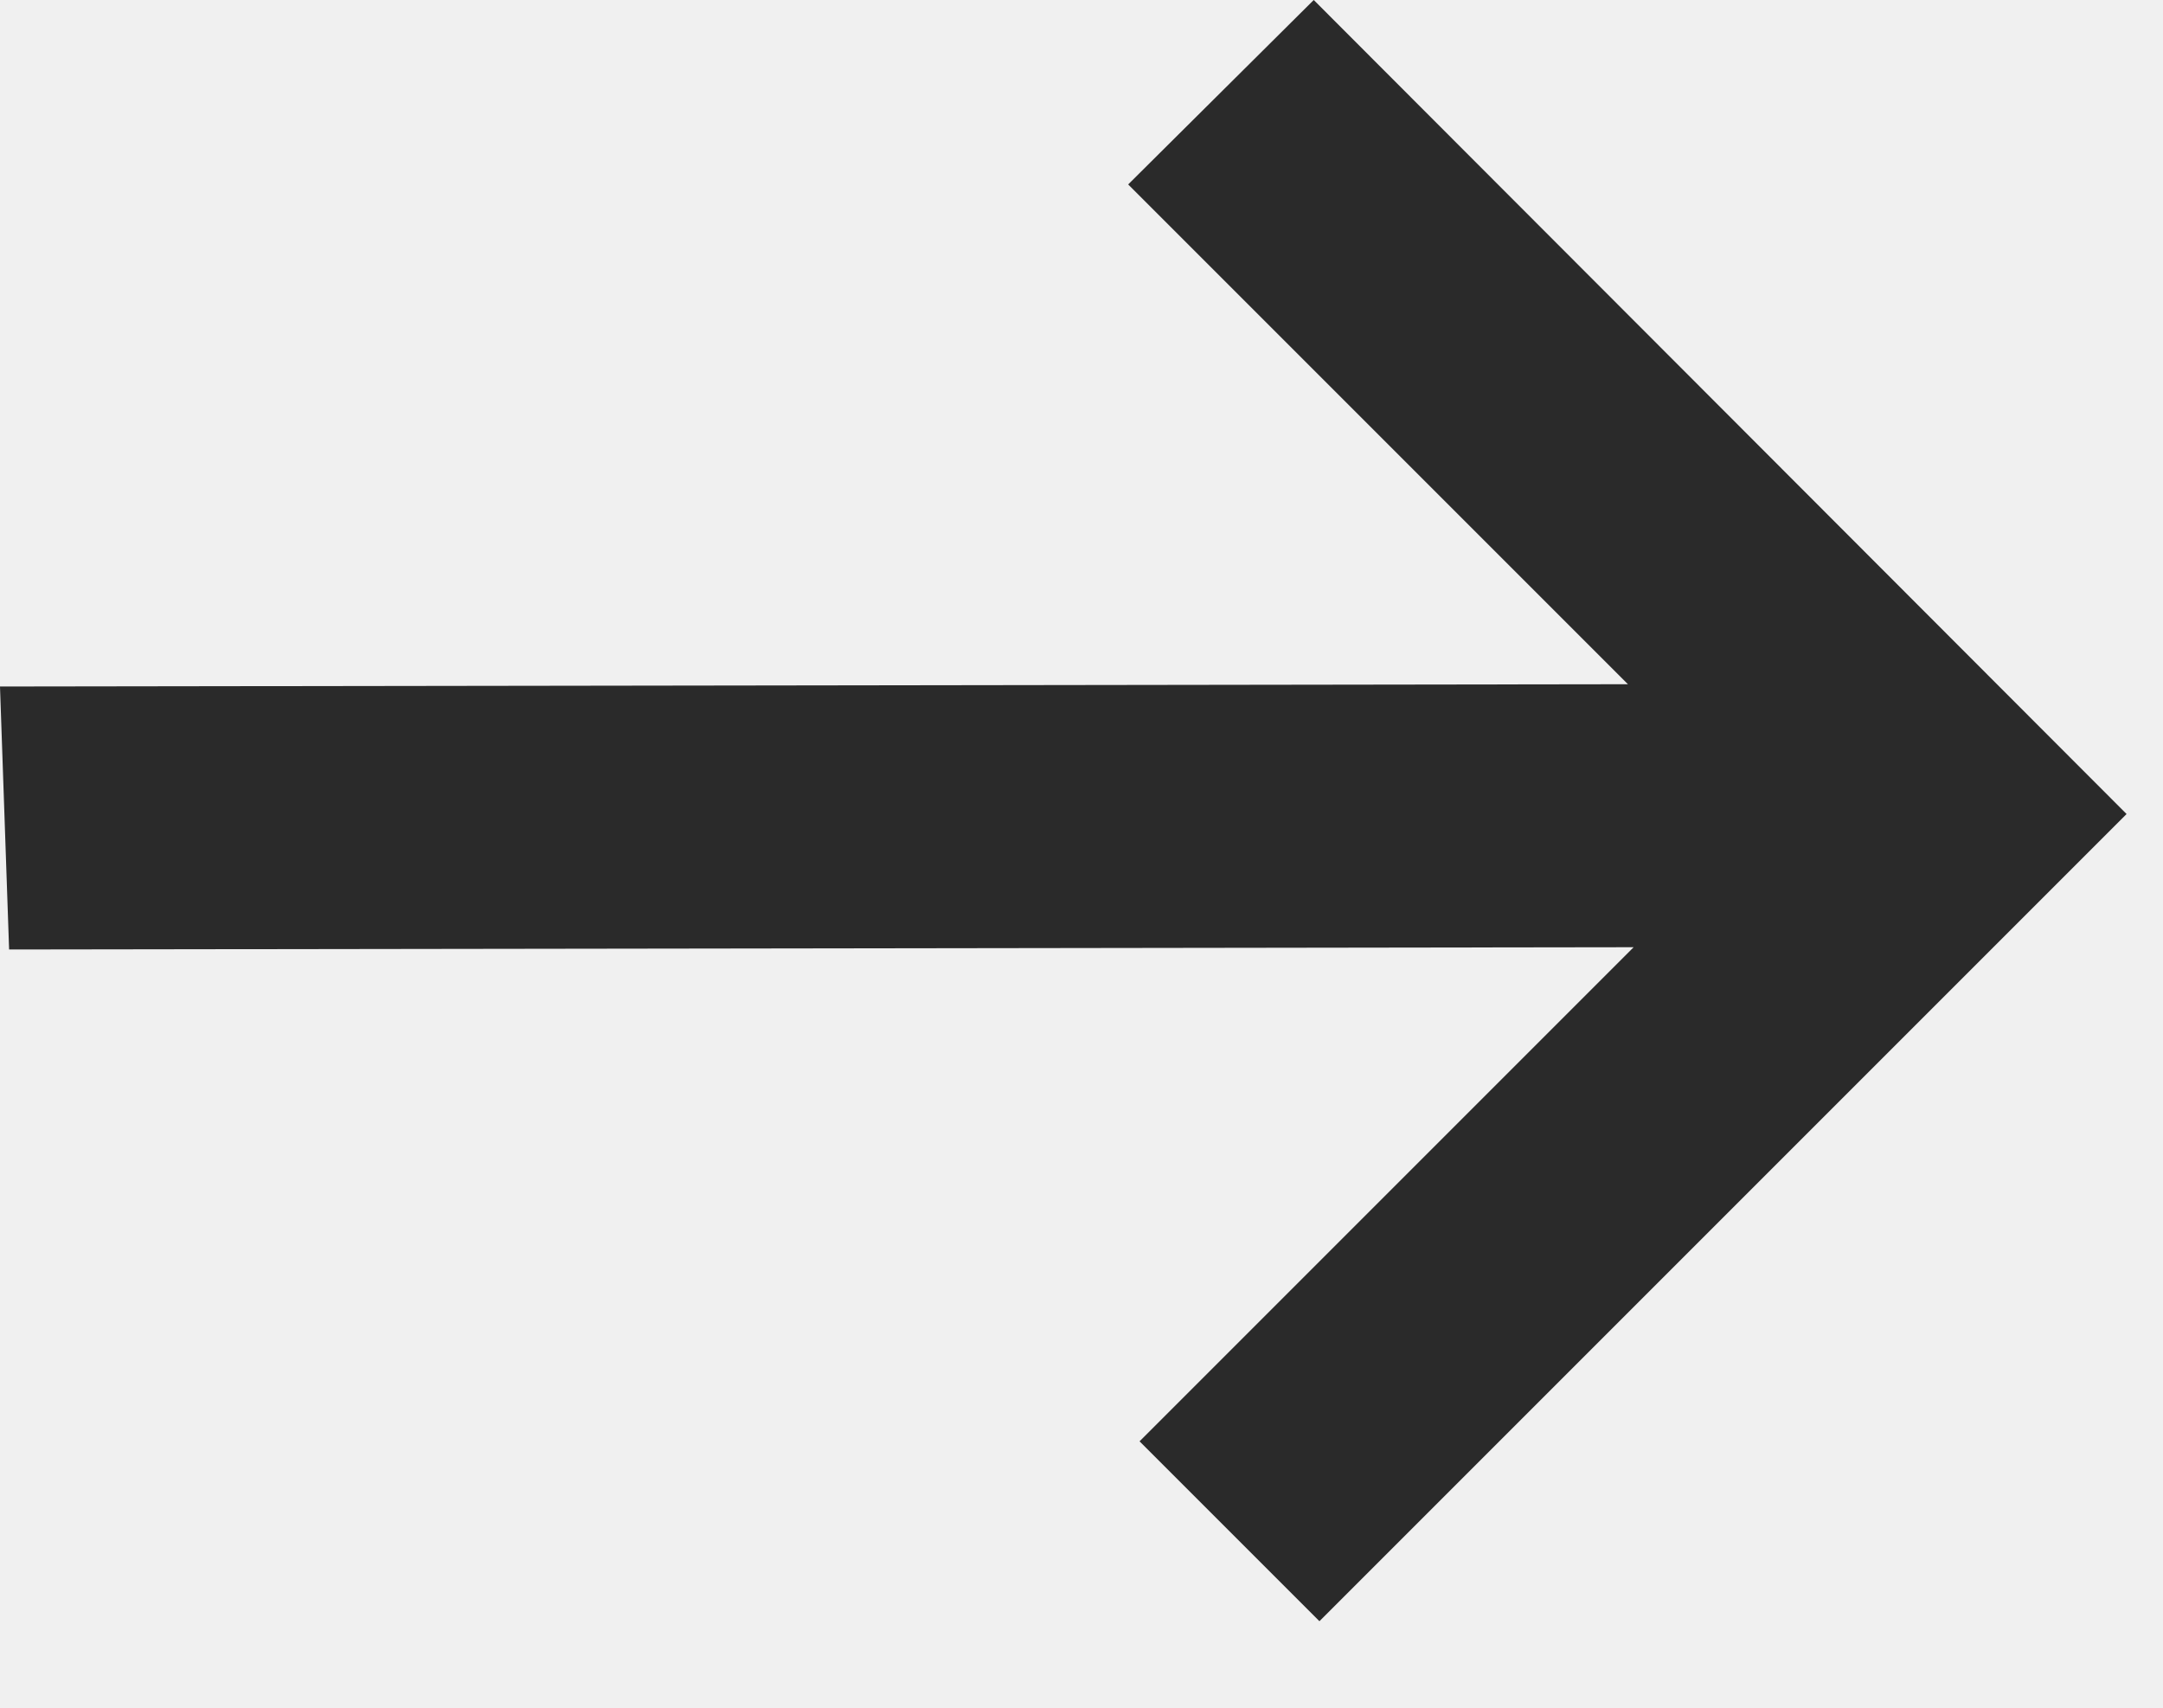
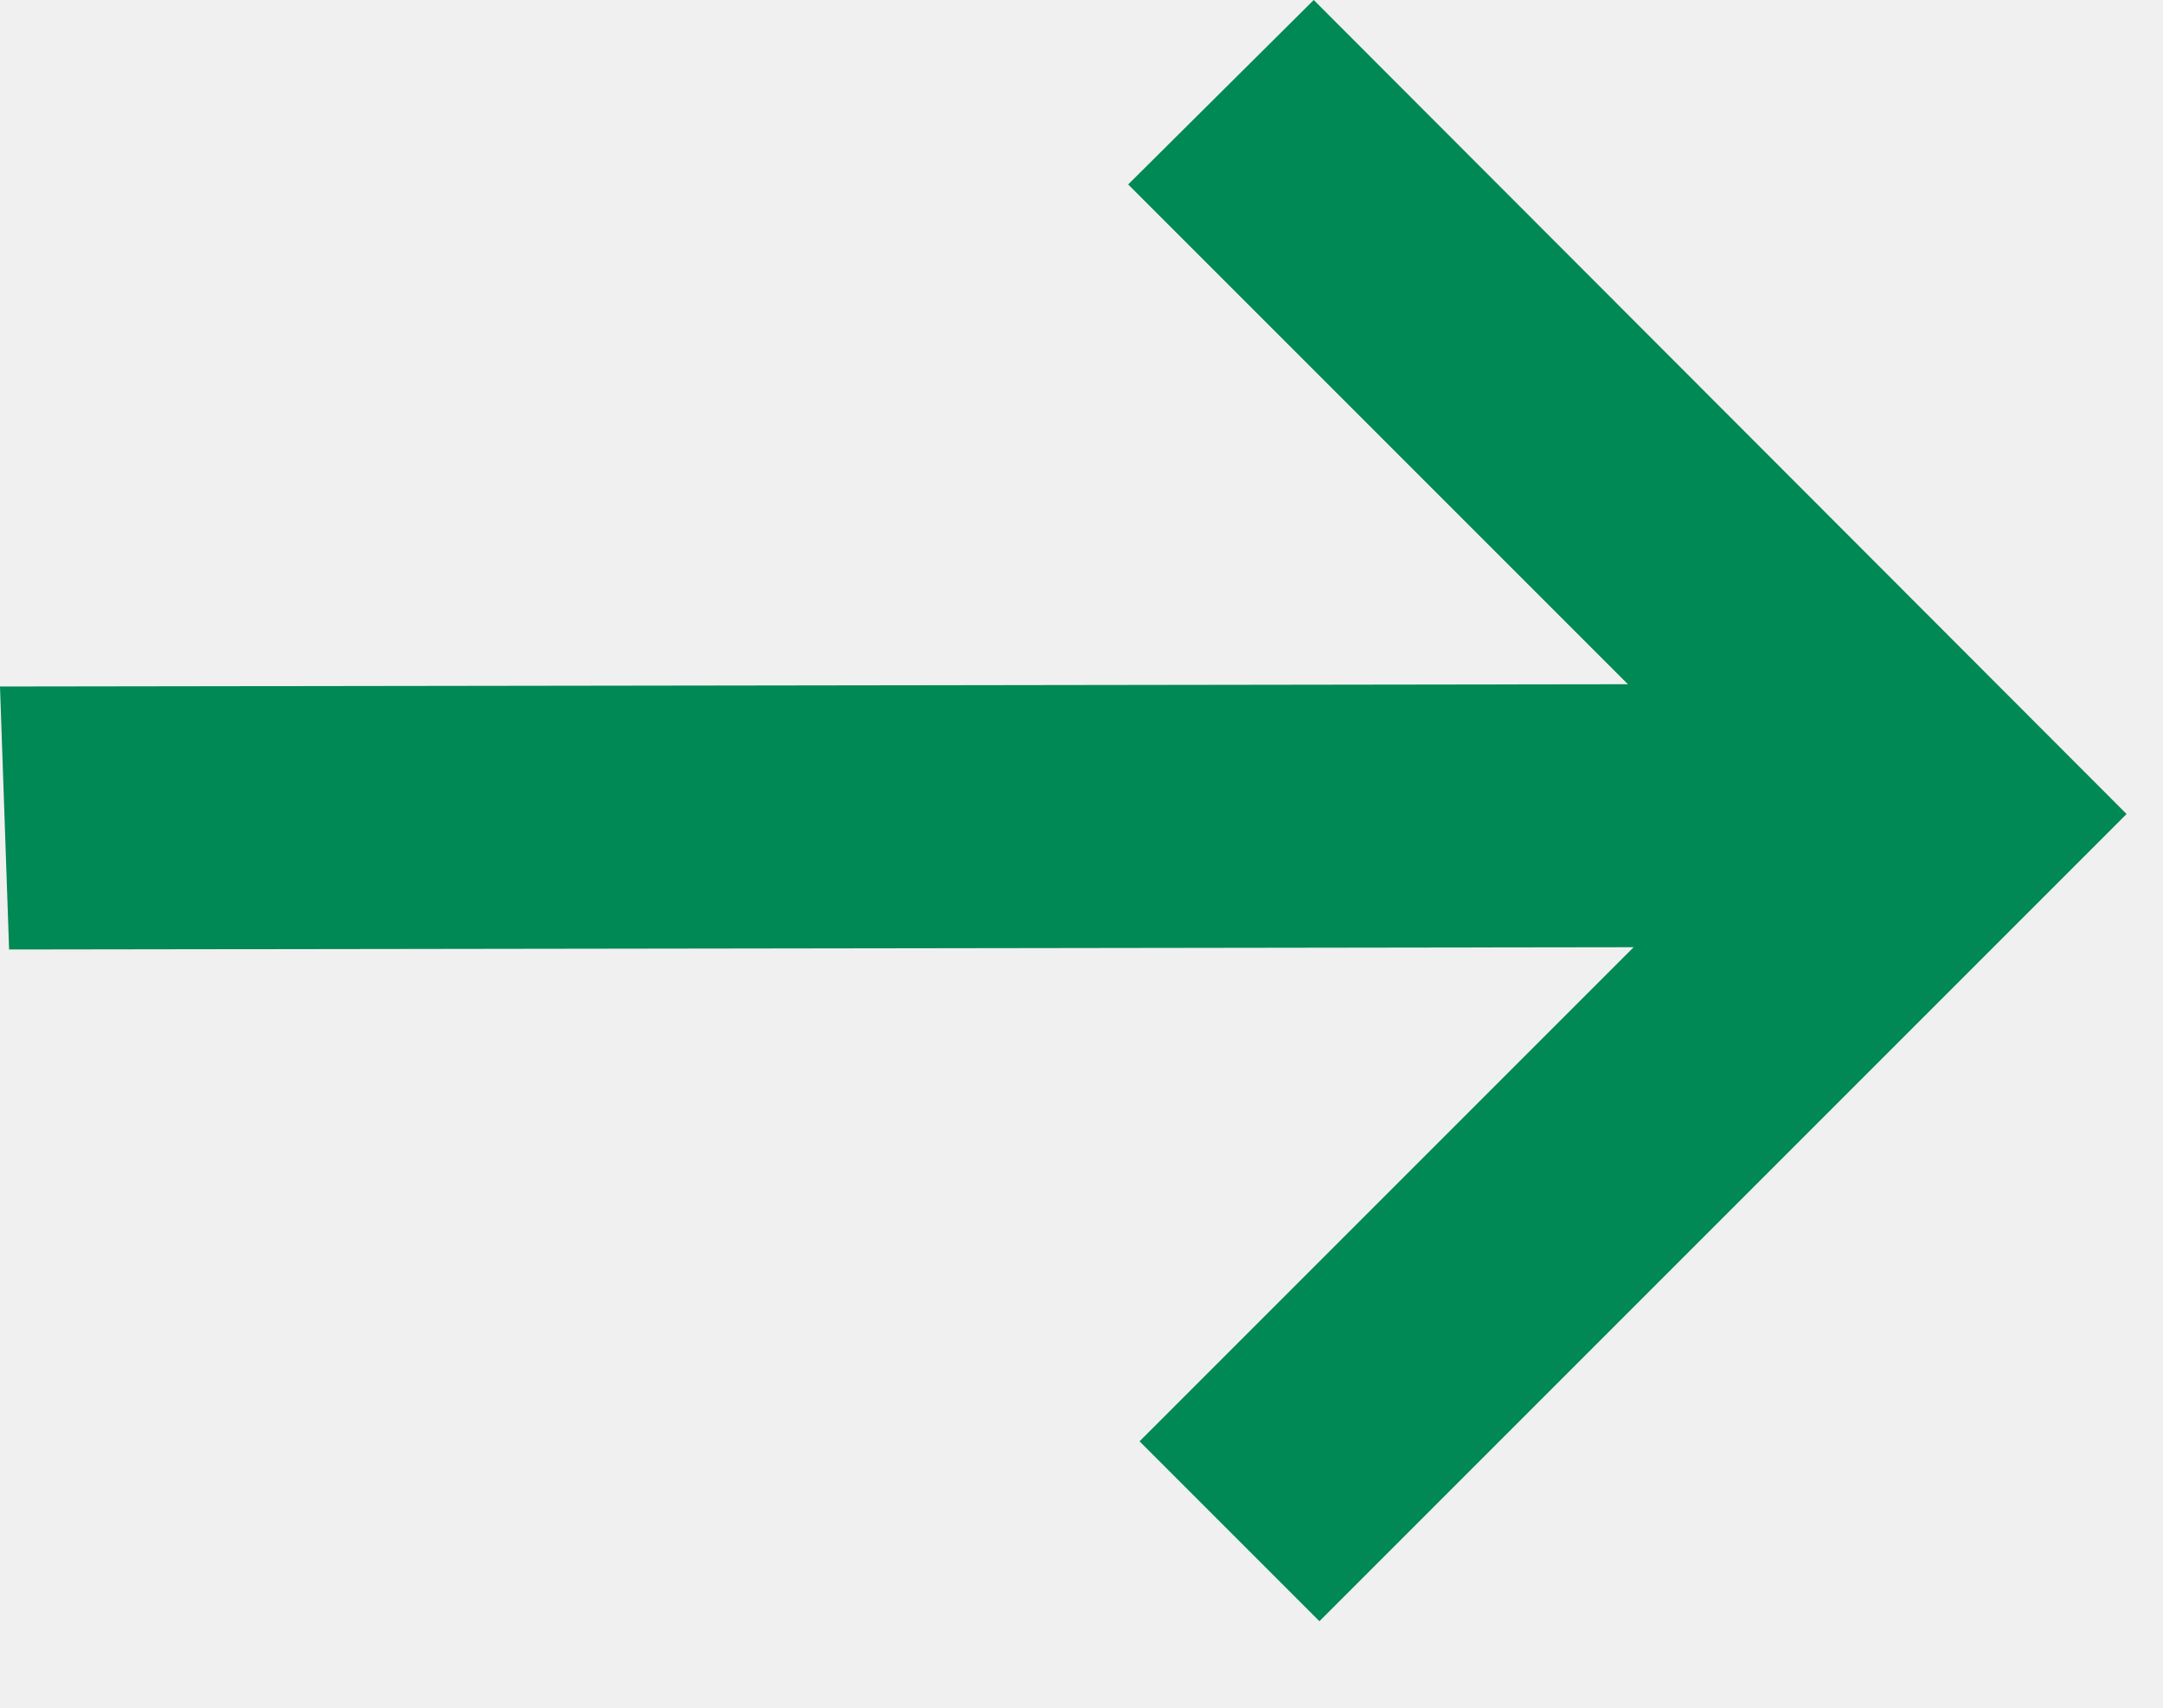
<svg xmlns="http://www.w3.org/2000/svg" width="19" height="15" viewBox="0 0 19 15" fill="none">
  <g clip-path="url(#clip0_6_327)">
-     <path d="M0.08 8.34L14.35 8.32L10.01 12.66L11.59 14.24L18.68 7.15L11.54 0L9.91 1.62L14.3 6.01L0 6.03L0.08 8.34Z" fill="#2A2A2A" />
+     <path d="M0.08 8.34L14.35 8.32L10.01 12.66L11.59 14.24L18.68 7.15L11.54 0L9.91 1.62L14.3 6.01L0 6.03L0.08 8.34Z" fill="#008855" />
  </g>
-   <defs>
-     <clipPath id="clip0_6_327">
-       <rect width="18.68" height="14.24" fill="white" />
-     </clipPath>
-   </defs>
</svg>
